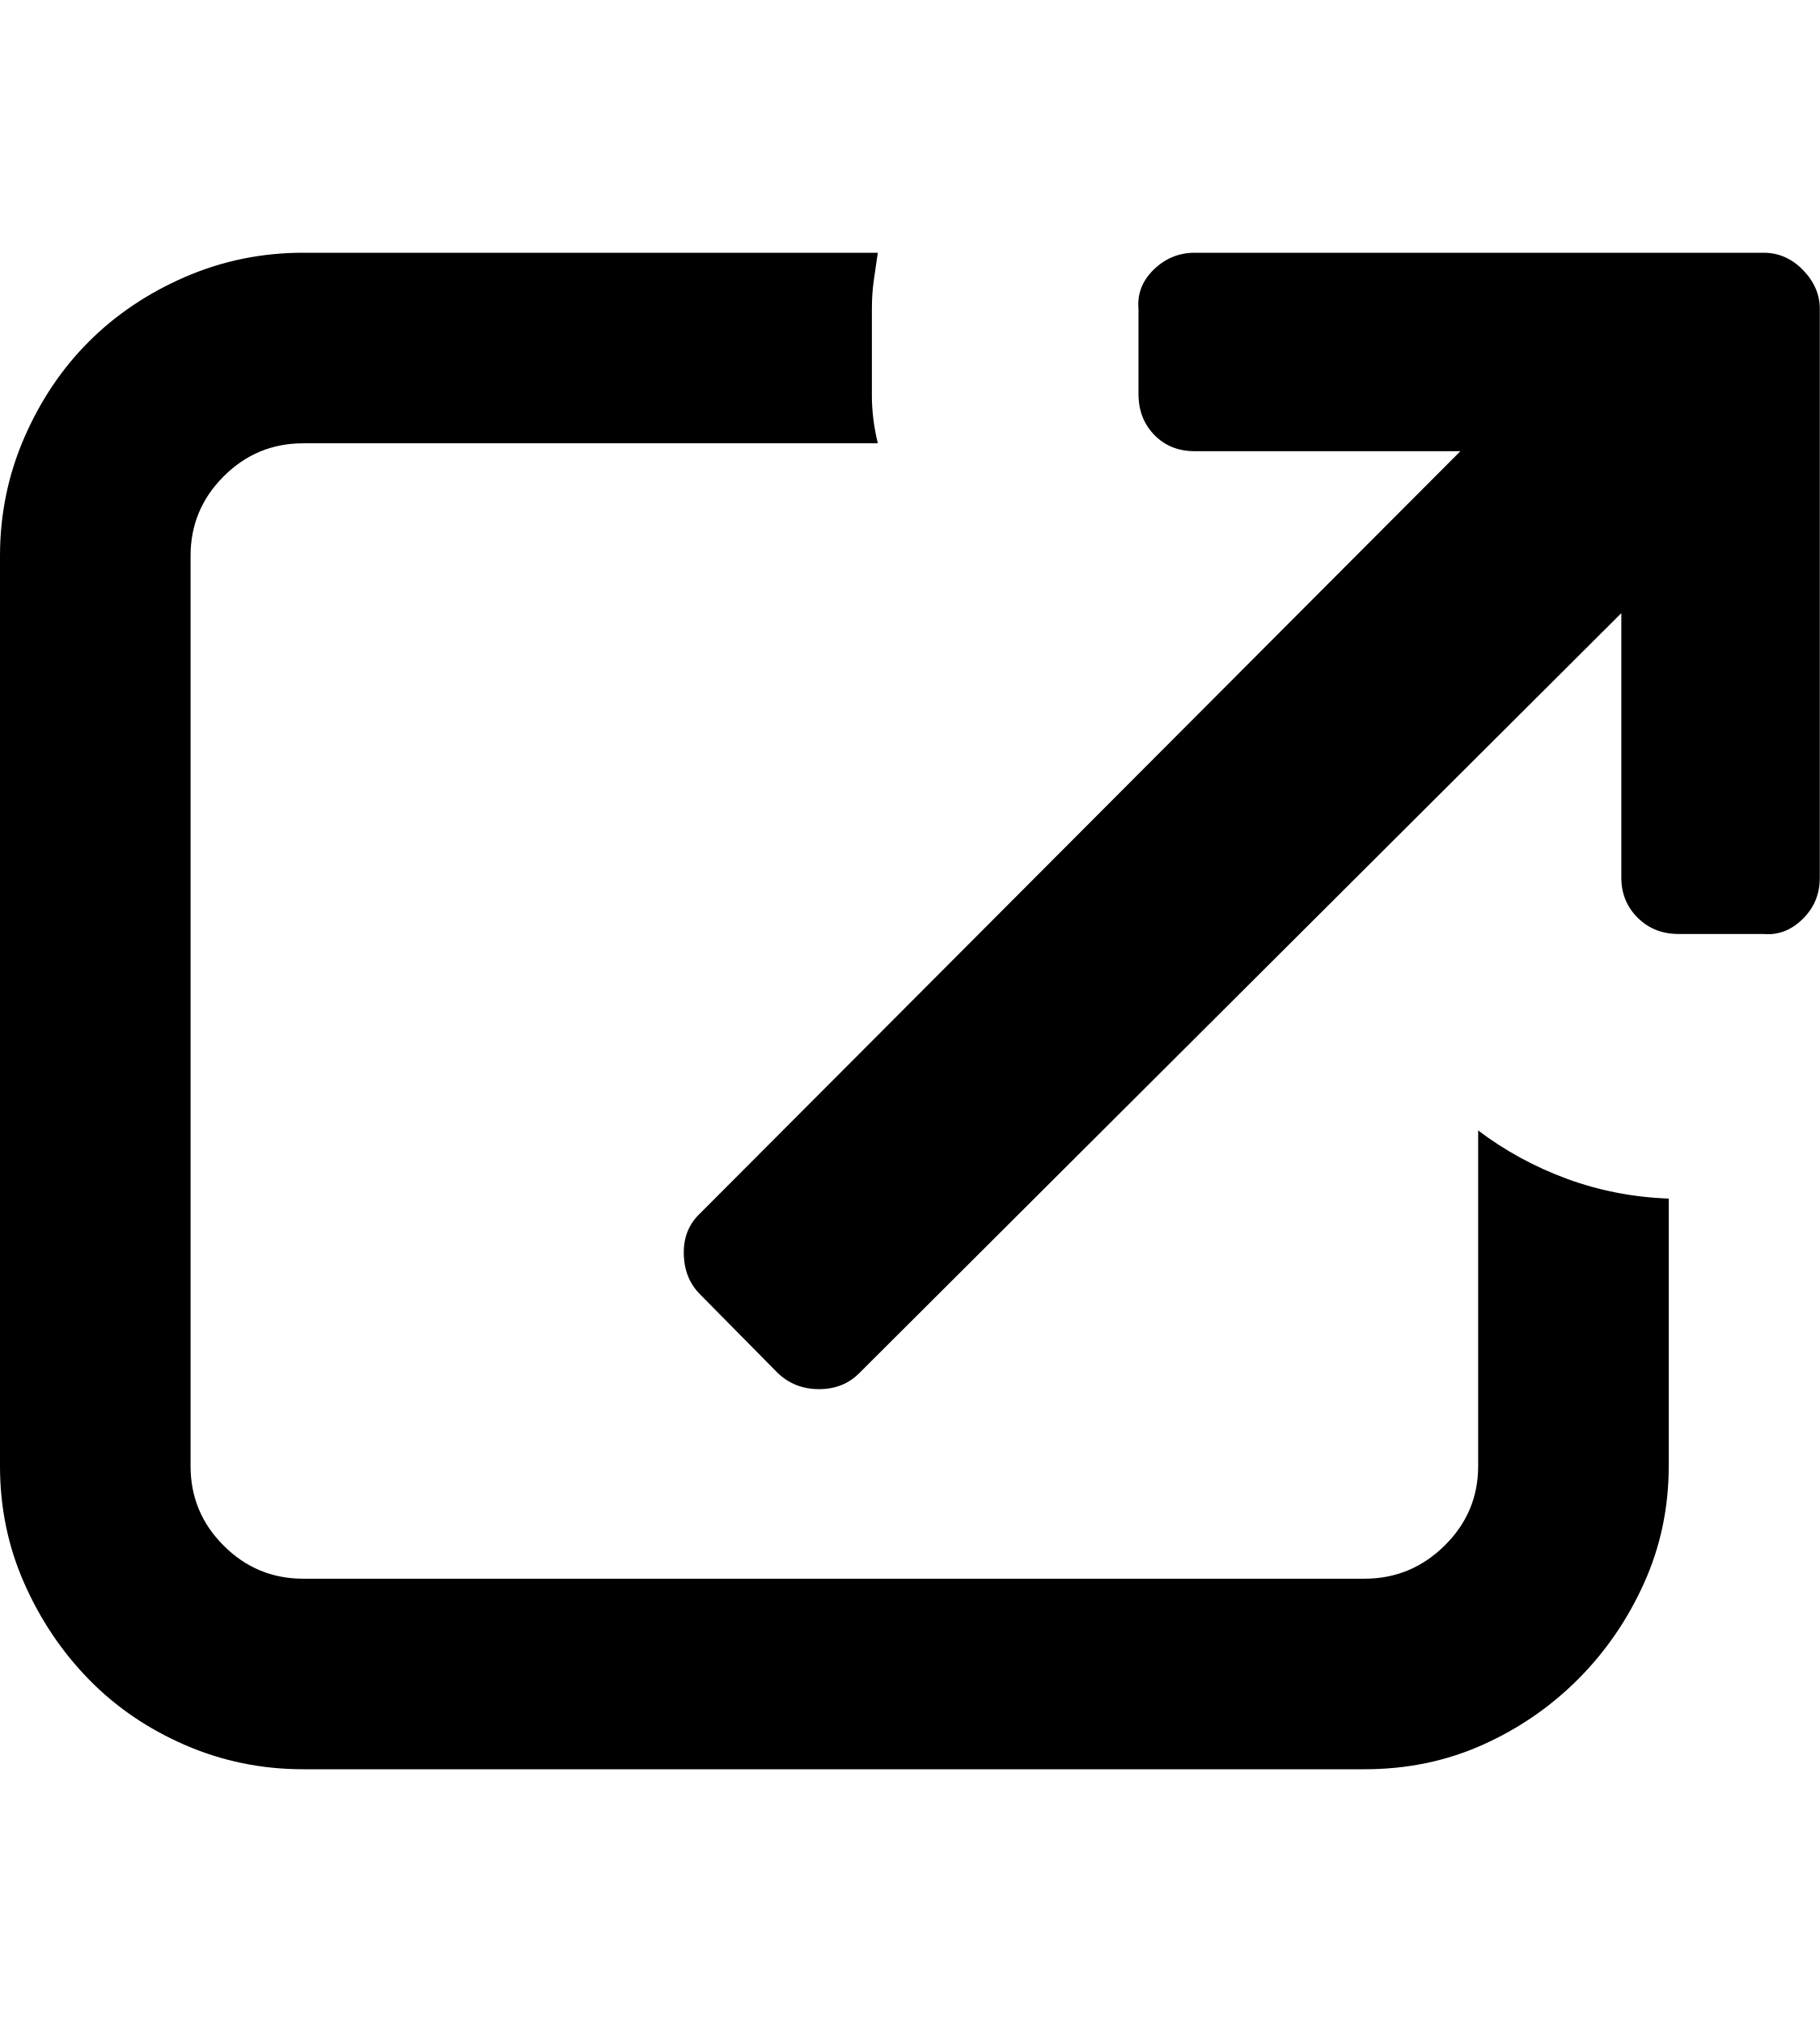
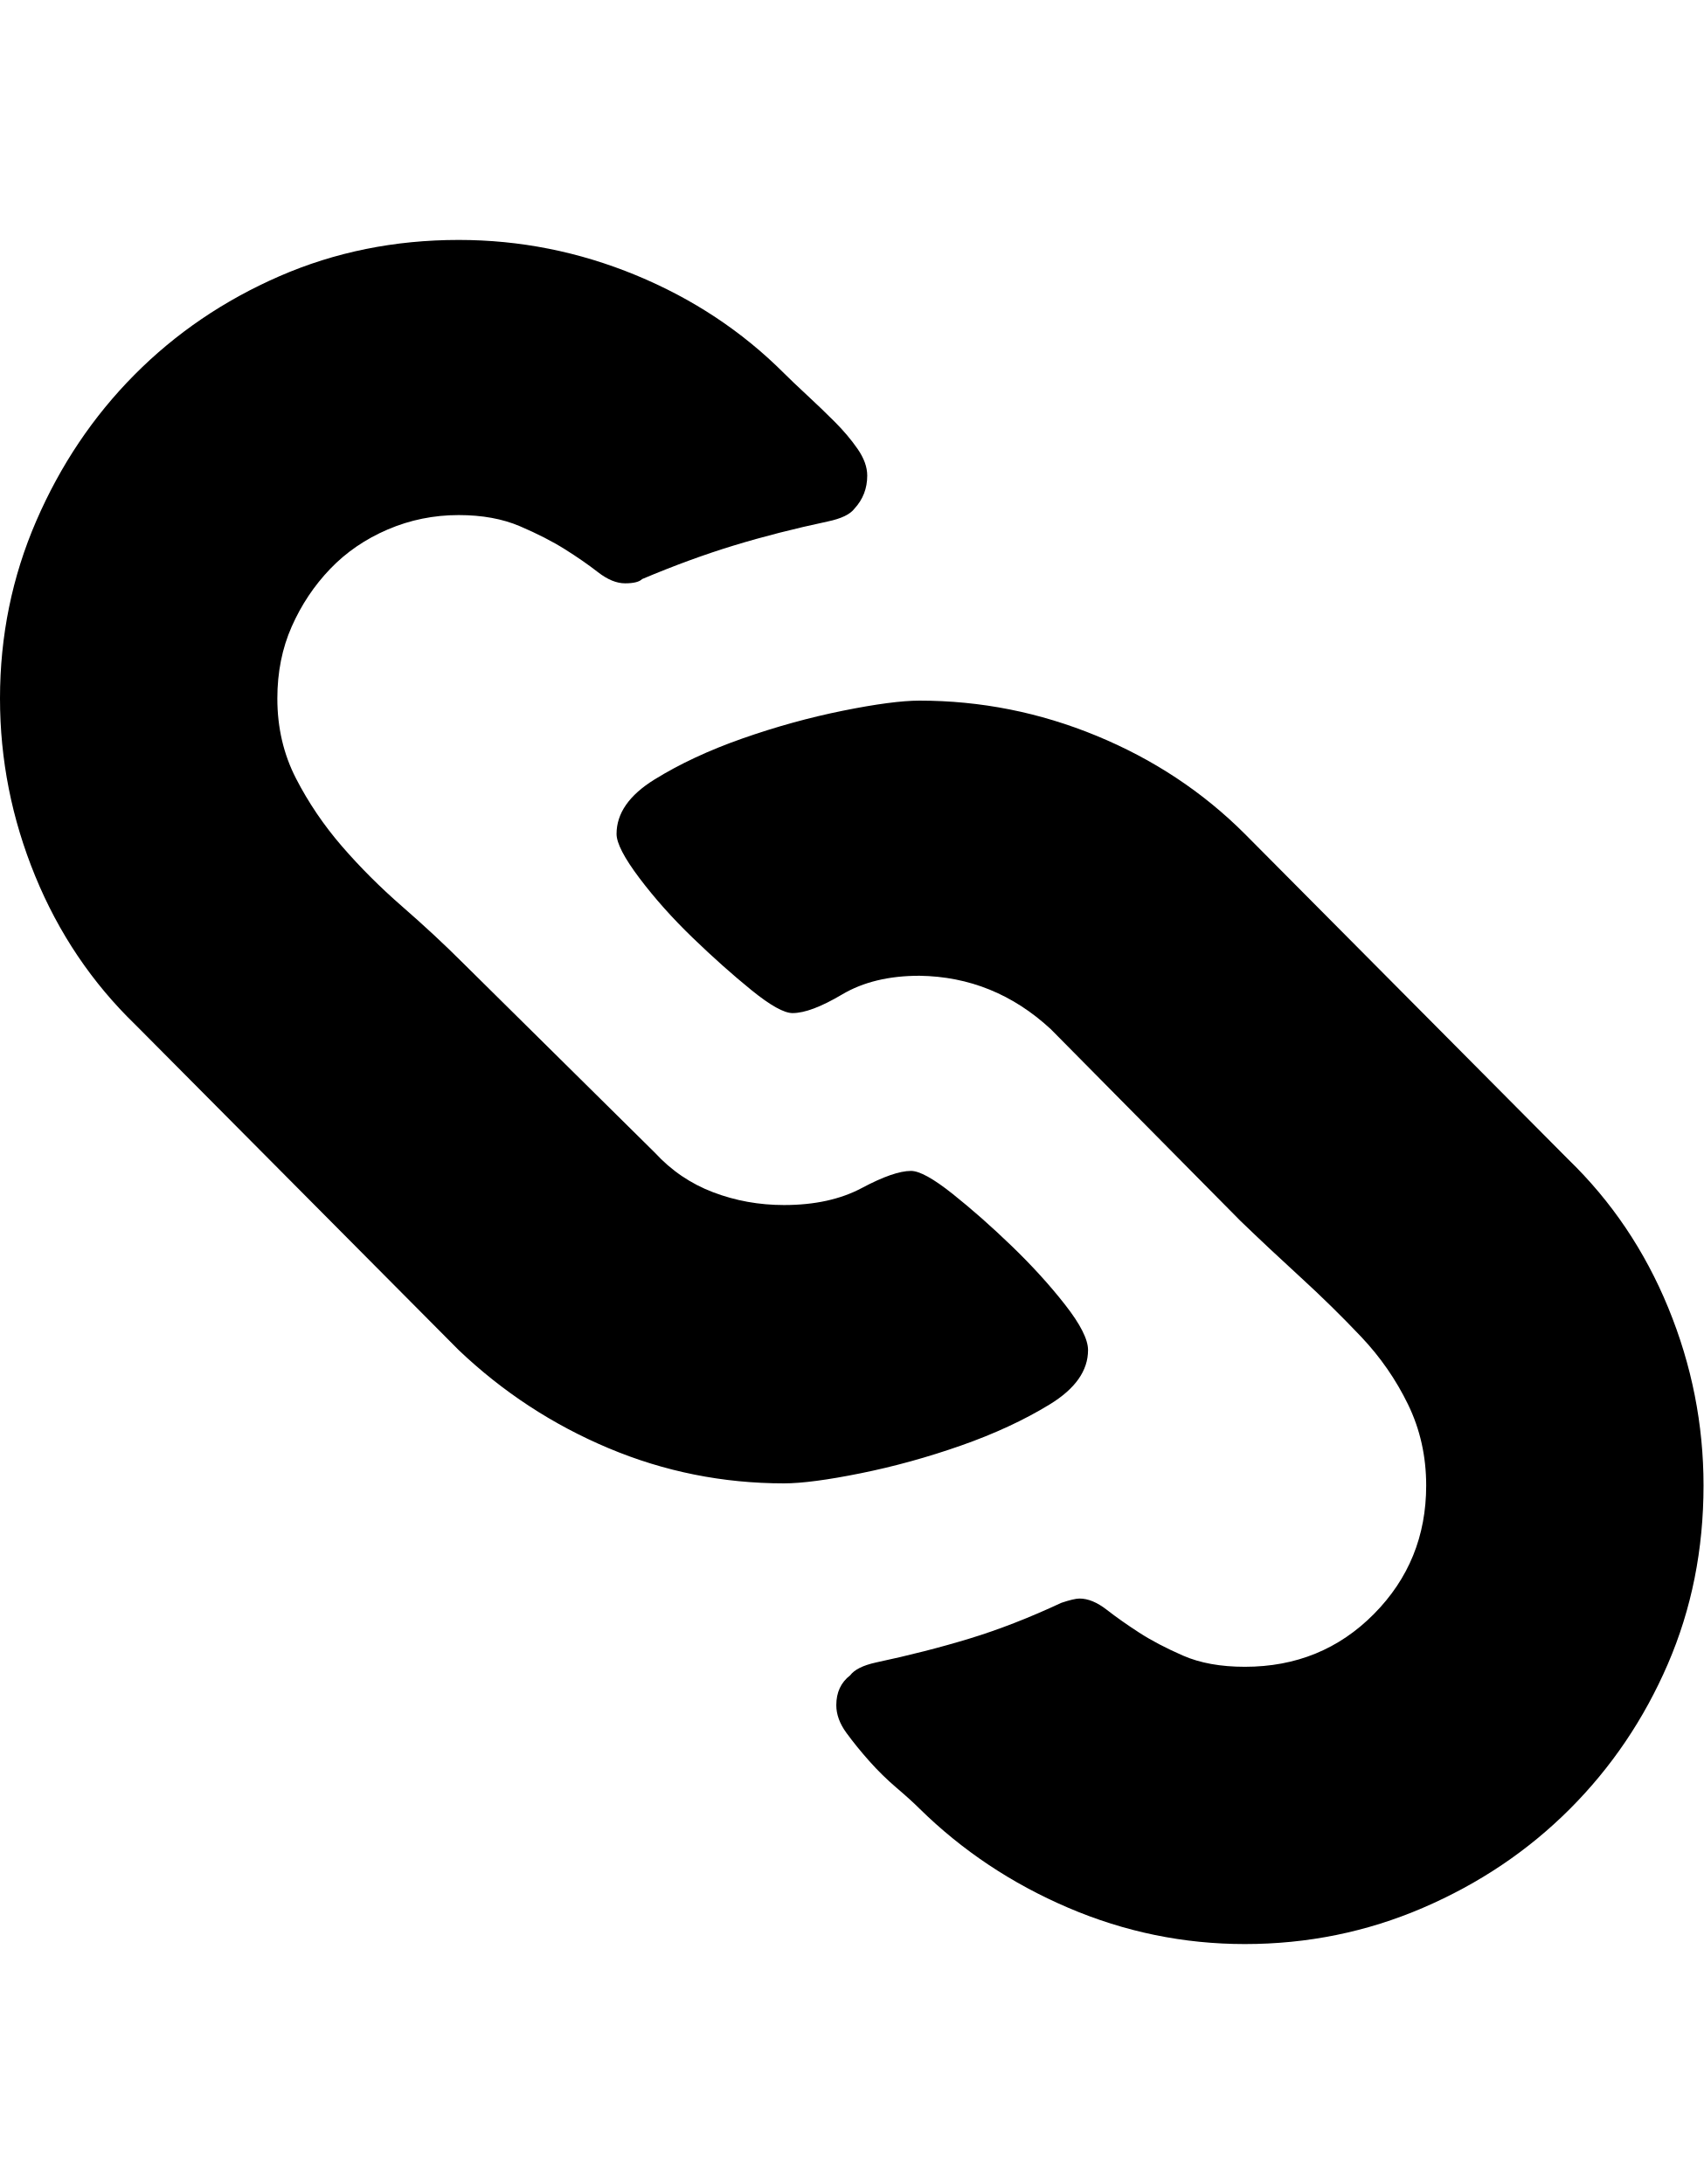
- <svg xmlns="http://www.w3.org/2000/svg" height="1000px" width="899.902px">
+ <svg xmlns="http://www.w3.org/2000/svg" height="1000px" width="779.785px">
  <g>
-     <path d="M0 725.098c0 0 0 -450.195 0 -450.195c0 -20.508 3.988 -39.958 11.963 -58.35c7.975 -18.392 18.636 -34.261 31.982 -47.607c13.347 -13.347 29.216 -24.008 47.608 -31.983c18.392 -7.975 37.842 -11.963 58.349 -11.963c0 0 284.18 0 284.18 0c-0.651 4.558 -1.302 9.034 -1.953 13.428c-0.651 4.395 -0.977 9.196 -0.977 14.404c0 0 0 42.969 0 42.969c0 7.487 0.977 15.3 2.93 23.438c0 0 -284.18 0 -284.18 0c-15.299 0 -28.401 5.452 -39.306 16.357c-10.905 10.905 -16.358 24.007 -16.358 39.307c0 0 0 450.195 0 450.195c0 15.299 5.453 28.402 16.358 39.307c10.905 10.905 24.007 16.357 39.306 16.357c0 0 524.903 0 524.903 0c15.299 0 28.483 -5.452 39.55 -16.357c11.068 -10.905 16.602 -24.008 16.602 -39.307c0 0 0 -166.016 0 -166.016c13.346 10.092 27.995 18.067 43.945 23.926c15.951 5.86 32.715 9.115 50.293 9.766c0 0 0 132.324 0 132.324c0 20.508 -4.069 39.795 -12.207 57.861c-8.138 18.067 -19.043 33.936 -32.715 47.608c-13.671 13.672 -29.459 24.495 -47.363 32.47c-17.903 7.976 -37.272 11.963 -58.105 11.963c0 0 -524.903 0 -524.903 0c-20.507 0 -39.957 -3.987 -58.349 -11.963c-18.392 -7.975 -34.261 -18.798 -47.608 -32.47c-13.346 -13.672 -24.007 -29.541 -31.982 -47.608c-7.975 -18.066 -11.963 -37.353 -11.963 -57.861c0 0 0 0 0 0m338.135 -104.98c-0.163 -8.138 2.523 -14.812 8.056 -20.02c0 0 375.977 -376.953 375.977 -376.953c0 0 -131.348 0 -131.348 0c-8.138 0 -14.811 -2.686 -20.019 -8.057c-5.209 -5.371 -7.813 -12.125 -7.813 -20.263c0 0 0 -41.993 0 -41.993c-0.651 -7.487 1.872 -13.997 7.569 -19.531c5.696 -5.534 12.451 -8.301 20.263 -8.301c0 0 281.25 0 281.25 0c7.487 0 13.998 2.849 19.532 8.545c5.533 5.697 8.3 12.126 8.3 19.287c0 0 0 41.993 0 41.993c0 0 0 239.257 0 239.257c0 8.138 -2.848 14.974 -8.545 20.508c-5.696 5.534 -12.125 7.975 -19.287 7.324c0 0 -41.992 0 -41.992 0c-8.138 0 -14.892 -2.685 -20.264 -8.056c-5.371 -5.371 -8.056 -11.963 -8.056 -19.776c0 0 0 -130.859 0 -130.859c0 0 -376.953 375.977 -376.953 375.977c-5.209 5.208 -11.8 7.812 -19.776 7.812c-7.975 0 -14.73 -2.604 -20.263 -7.812c0 0 -38.575 -39.063 -38.575 -39.063c-5.208 -5.208 -7.893 -11.881 -8.056 -20.019c0 0 0 0 0 0" />
+     <path d="M0 319.824c0 -28.646 5.534 -55.745 16.602 -81.299c11.067 -25.553 26.041 -47.851 44.921 -66.894c18.881 -19.043 41.016 -34.099 66.407 -45.166c25.39 -11.068 52.734 -16.602 82.031 -16.602c27.995 0 55.013 5.371 81.055 16.113c26.041 10.743 48.665 25.716 67.871 44.922c2.604 2.604 6.103 5.941 10.498 10.01c4.394 4.069 8.626 8.138 12.695 12.207c4.069 4.069 7.568 8.219 10.498 12.451c2.93 4.232 4.395 8.301 4.395 12.207c0 5.86 -1.953 10.905 -5.86 15.137c-1.953 2.604 -6.022 4.557 -12.207 5.859c-15.299 3.256 -29.622 6.918 -42.968 10.987c-13.347 4.069 -27.344 9.196 -41.993 15.381c-1.302 1.302 -3.906 1.953 -7.812 1.953c-3.906 0 -8.057 -1.709 -12.451 -5.127c-4.395 -3.418 -9.44 -6.918 -15.137 -10.498c-5.697 -3.581 -12.533 -7.08 -20.508 -10.498c-7.975 -3.418 -17.334 -5.127 -28.076 -5.127c-11.393 0 -22.217 2.197 -32.471 6.591c-10.254 4.395 -19.043 10.417 -26.367 18.067c-7.324 7.65 -13.184 16.439 -17.578 26.367c-4.395 9.928 -6.592 20.915 -6.592 32.959c0 13.346 2.848 25.553 8.545 36.621c5.697 11.068 12.695 21.403 20.996 31.006c8.301 9.603 17.497 18.799 27.588 27.588c10.091 8.789 19.369 17.415 27.832 25.879c0 0 87.891 86.914 87.891 86.914c7.487 8.138 16.357 14.16 26.611 18.066c10.254 3.906 21.077 5.86 32.471 5.86c13.997 0 25.879 -2.605 35.644 -7.813c9.766 -5.208 17.253 -7.812 22.461 -7.812c3.906 0 10.254 3.499 19.043 10.498c8.789 6.998 17.822 14.974 27.1 23.925c9.277 8.952 17.415 17.904 24.414 26.856c6.999 8.952 10.498 15.869 10.498 20.752c0 9.44 -5.859 17.741 -17.578 24.902c-11.719 7.162 -25.228 13.428 -40.528 18.799c-15.299 5.371 -30.599 9.603 -45.898 12.695c-15.3 3.093 -27.018 4.639 -35.156 4.639c-27.995 0 -54.769 -5.371 -80.323 -16.113c-25.553 -10.742 -48.421 -25.716 -68.603 -44.922c0 0 -147.949 -148.926 -147.949 -148.926c-19.857 -19.206 -35.157 -41.911 -45.899 -68.115c-10.742 -26.205 -16.113 -53.304 -16.113 -81.299c0 0 0 0 0 0m282.227 62.012c0 -9.44 5.778 -17.741 17.334 -24.903c11.556 -7.161 24.983 -13.427 40.283 -18.798c15.299 -5.372 30.599 -9.603 45.898 -12.696c15.3 -3.092 27.018 -4.638 35.156 -4.638c27.995 0 55.013 5.371 81.055 16.113c26.042 10.742 48.665 25.716 67.871 44.922c0 0 147.949 148.925 147.949 148.925c19.857 19.206 35.157 41.911 45.899 68.116c10.742 26.204 16.113 53.304 16.113 81.299c0 29.296 -5.452 56.559 -16.357 81.787c-10.905 25.228 -25.879 47.363 -44.922 66.406c-19.043 19.043 -41.423 34.098 -67.139 45.166c-25.716 11.068 -52.897 16.601 -81.543 16.601c-27.995 0 -54.931 -5.533 -80.81 -16.601c-25.879 -11.068 -48.584 -26.204 -68.116 -45.41c-2.604 -2.604 -6.103 -5.778 -10.498 -9.522c-4.394 -3.743 -8.545 -7.812 -12.451 -12.207c-3.906 -4.394 -7.405 -8.707 -10.498 -12.939c-3.092 -4.232 -4.638 -8.464 -4.638 -12.696c0 -5.859 2.115 -10.416 6.347 -13.671c1.953 -2.605 5.86 -4.558 11.719 -5.86c15.299 -3.255 29.622 -6.917 42.969 -10.986c13.346 -4.069 27.343 -9.522 41.992 -16.357c3.906 -1.303 6.673 -1.954 8.301 -1.954c3.906 0 8.056 1.709 12.451 5.127c4.394 3.418 9.359 6.918 14.892 10.498c5.534 3.581 12.207 7.08 20.02 10.498c7.812 3.418 17.253 5.127 28.32 5.127c23.438 0 43.132 -8.056 59.082 -24.17c15.951 -16.113 23.926 -35.725 23.926 -58.837c0 -13.347 -2.767 -25.717 -8.301 -37.11c-5.534 -11.393 -12.695 -21.728 -21.484 -31.006c-8.789 -9.277 -17.985 -18.31 -27.588 -27.099c-9.603 -8.789 -18.799 -17.416 -27.588 -25.879c0 0 -86.914 -87.891 -86.914 -87.891c-17.253 -15.95 -37.272 -24.088 -60.059 -24.414c-13.997 0 -25.797 2.848 -35.4 8.545c-9.603 5.697 -17.171 8.545 -22.705 8.545c-3.906 0 -10.173 -3.499 -18.799 -10.498c-8.626 -6.999 -17.578 -14.974 -26.855 -23.926c-9.278 -8.952 -17.416 -18.066 -24.414 -27.344c-6.999 -9.277 -10.498 -16.032 -10.498 -20.263c0 0 0 0 0 0" />
  </g>
</svg>
